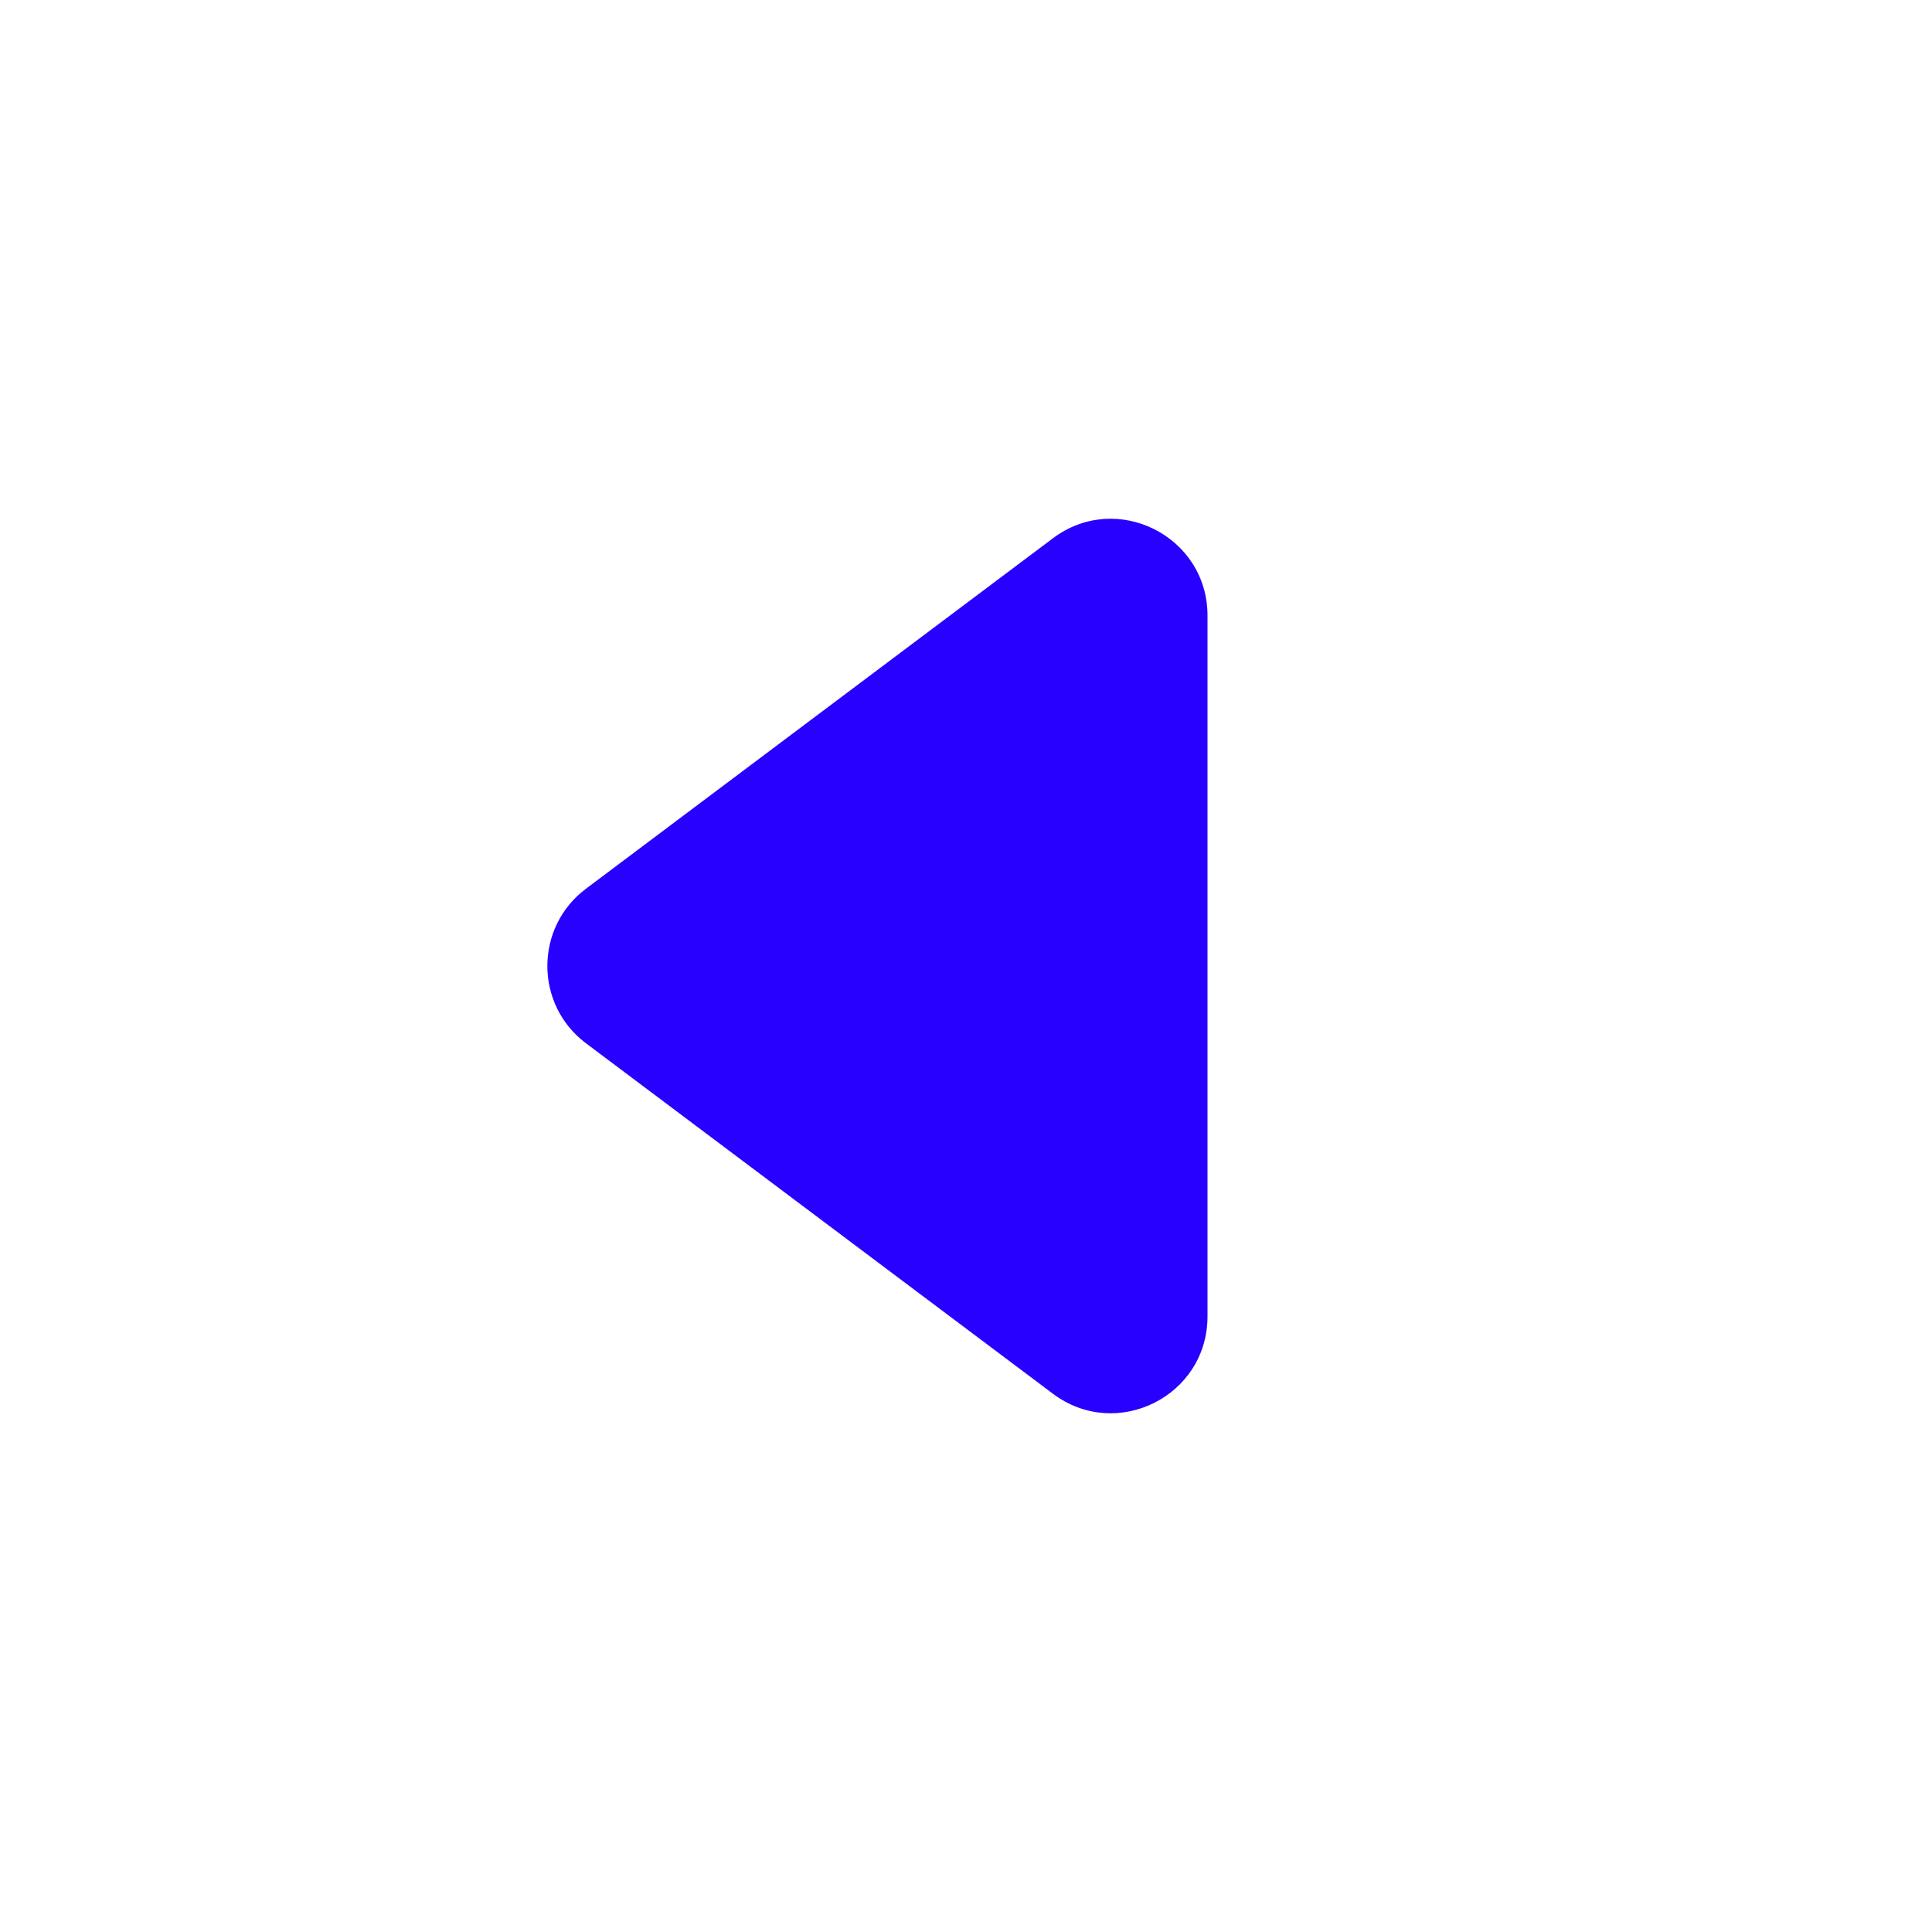
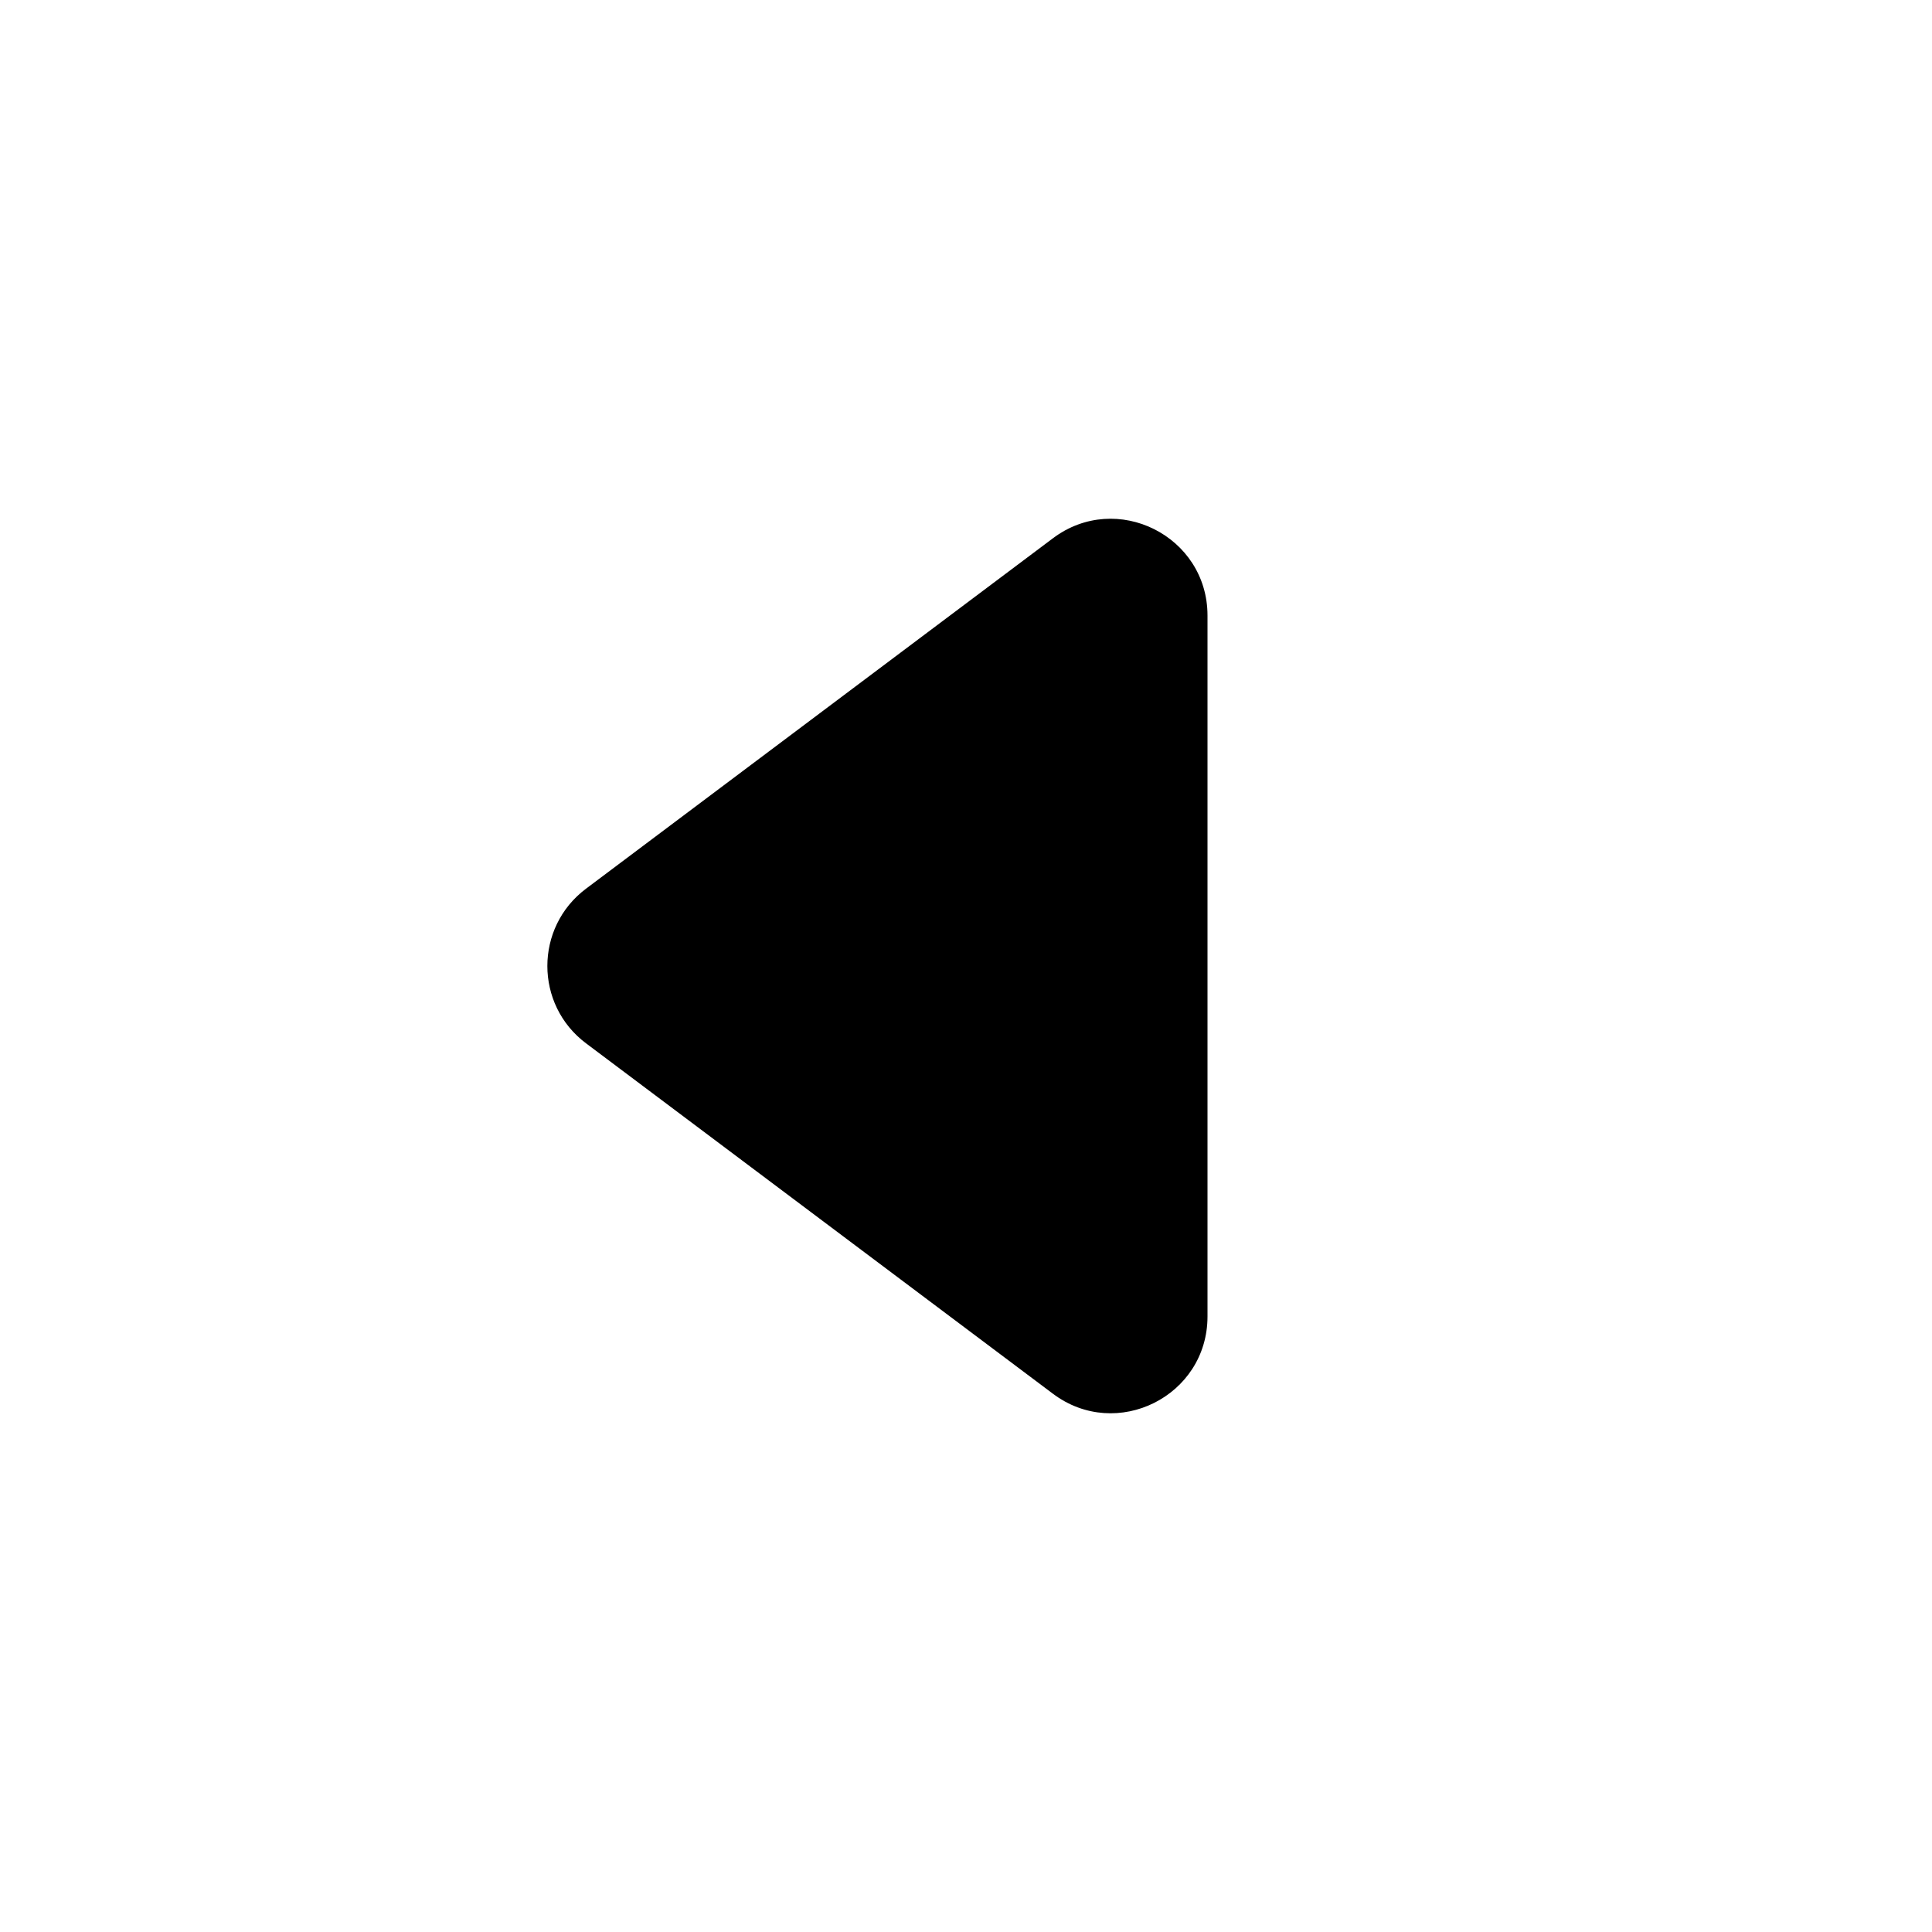
<svg xmlns="http://www.w3.org/2000/svg" width="20" height="20" viewBox="0 0 20 20" fill="none">
-   <path d="M6.066 10.8C5.533 10.4 5.533 9.6 6.066 9.2L10.9 5.572C11.559 5.077 12.5 5.548 12.5 6.372V13.628C12.5 14.453 11.559 14.923 10.9 14.428L6.066 10.8Z" fill="#2700FF" />
+   <path d="M6.066 10.8C5.533 10.4 5.533 9.6 6.066 9.2L10.9 5.572C11.559 5.077 12.5 5.548 12.5 6.372V13.628C12.5 14.453 11.559 14.923 10.9 14.428L6.066 10.8Z" fill="currentColor" />
</svg>
